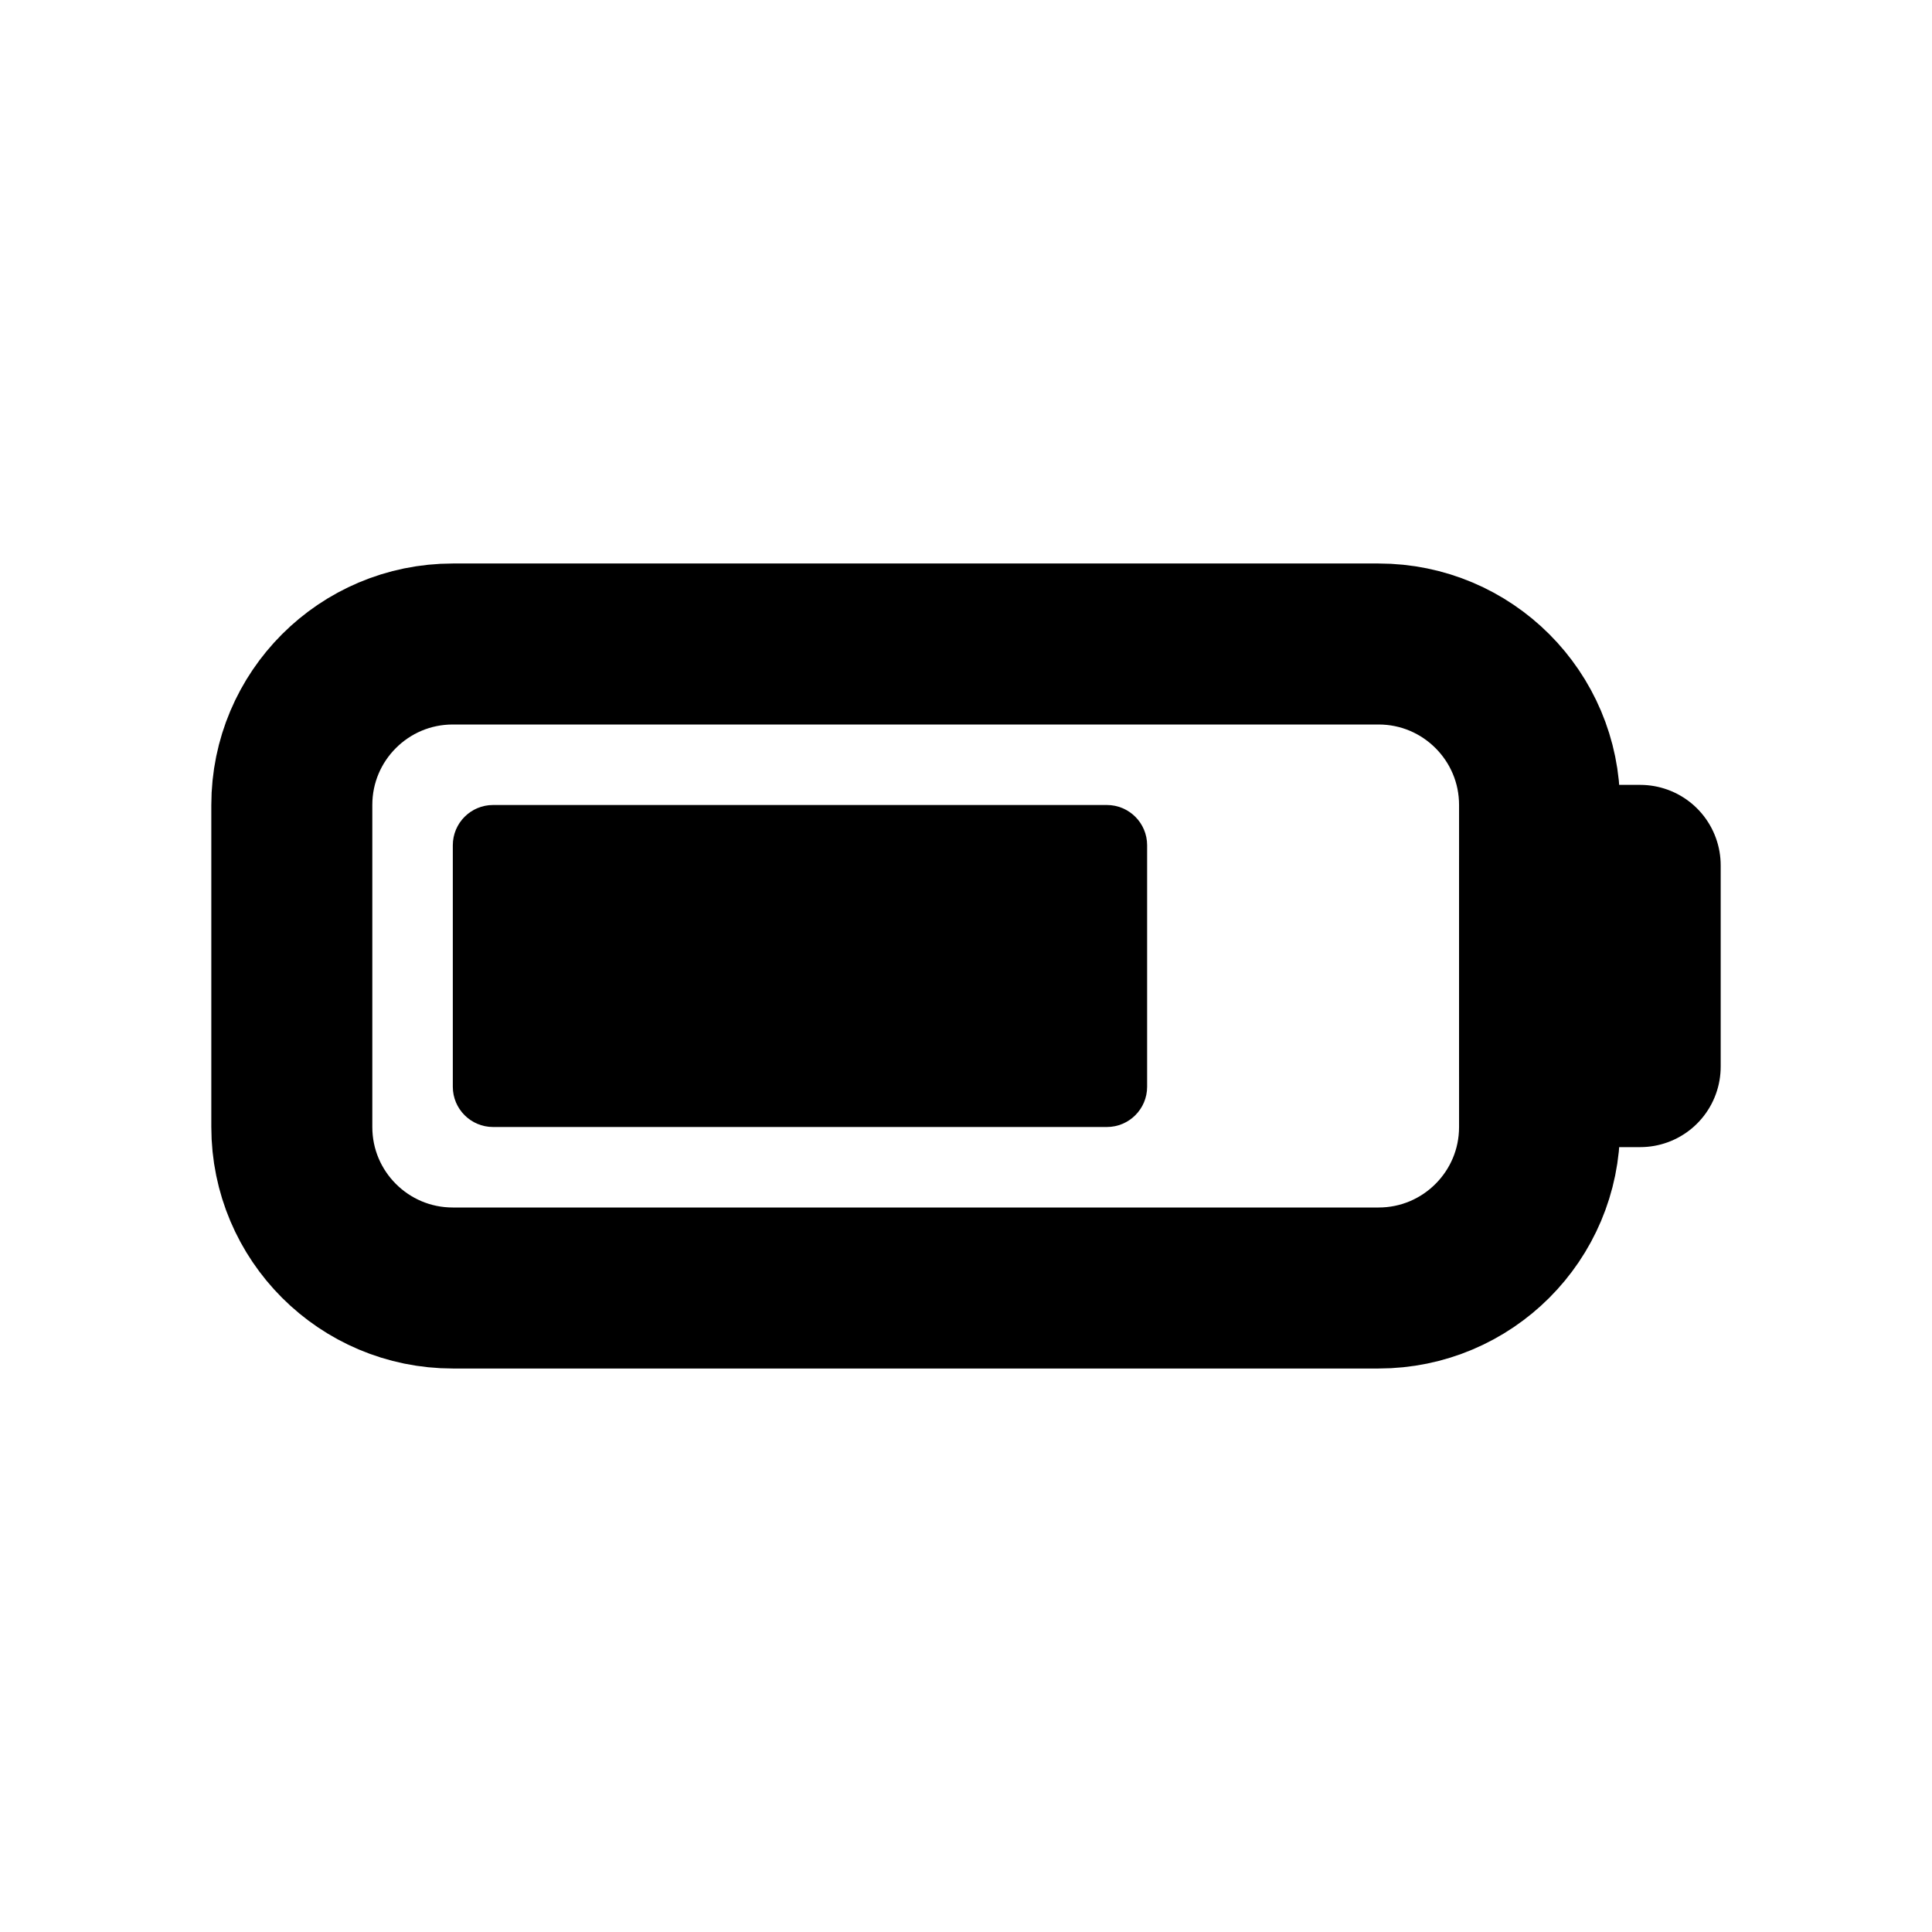
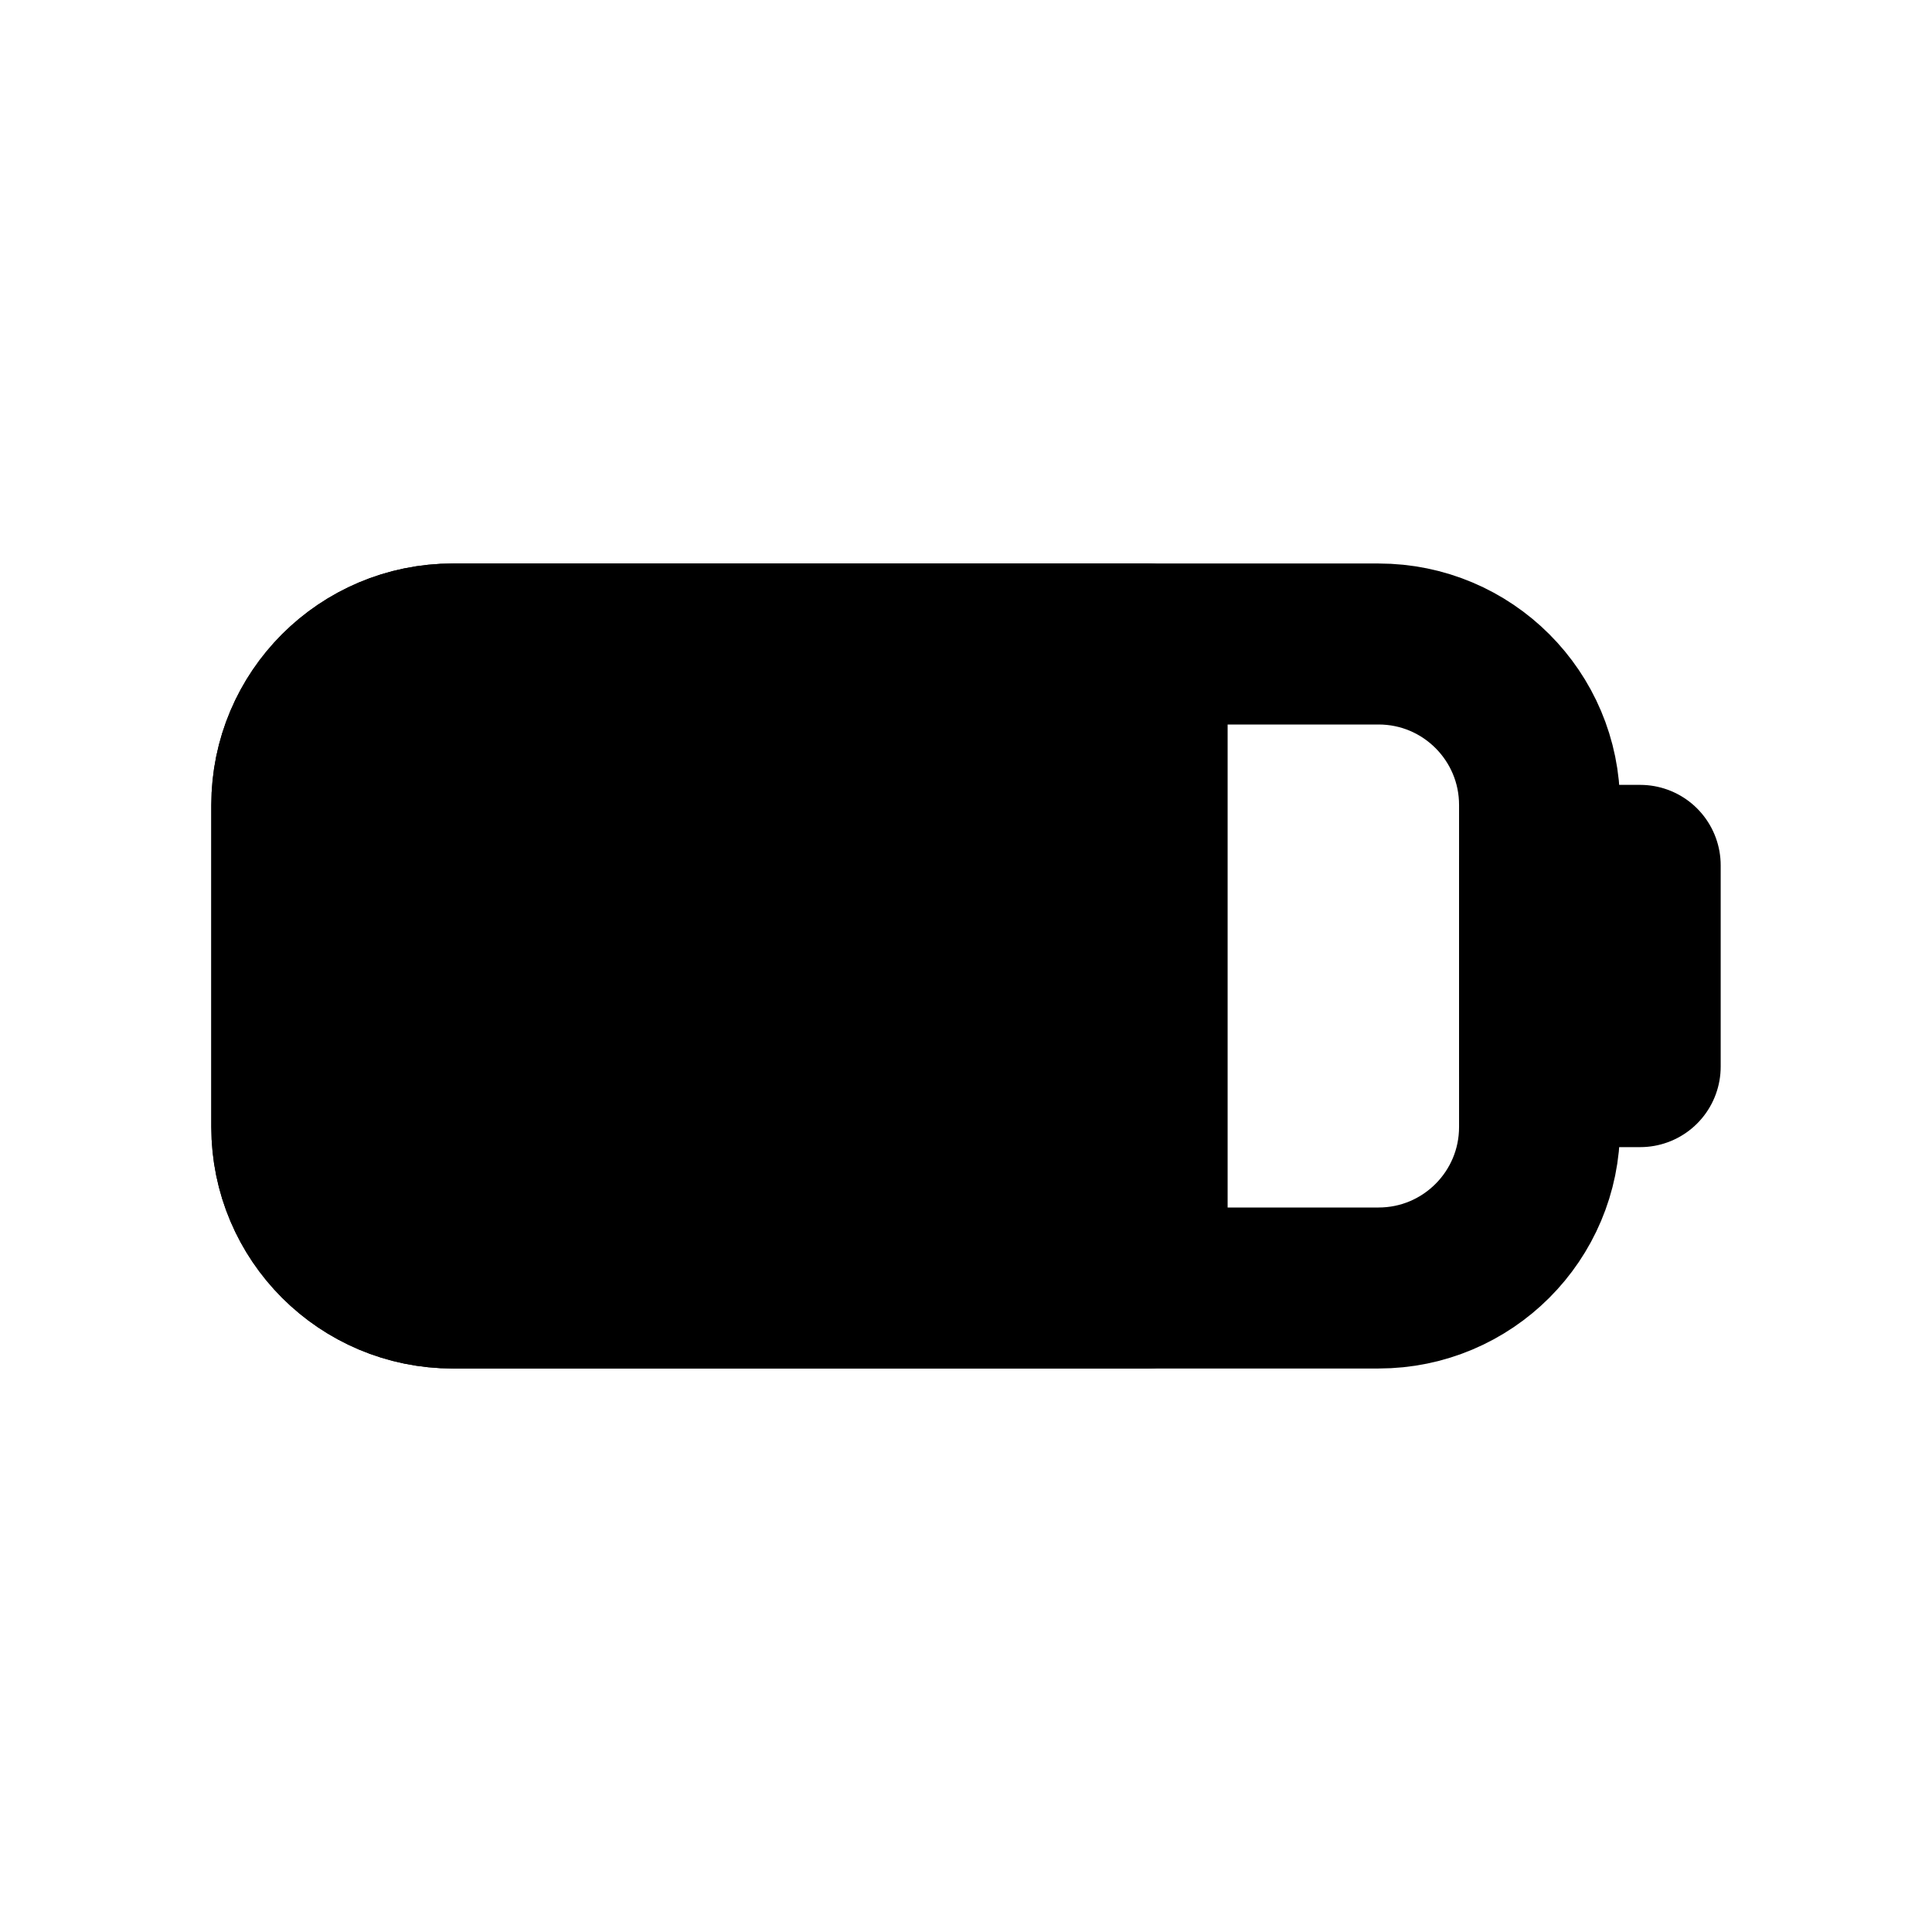
<svg xmlns="http://www.w3.org/2000/svg" width="24" height="24" viewBox="0 0 24 24" fill="none" stroke="currentColor" stroke-width="2" stroke-linecap="round" stroke-linejoin="round">
  <rect x="3.625" y="8" width="15.5" height="8" rx="2" />
  <path d="M19.125 10.75h1.25v2.5h-1.25z" fill="currentColor" />
-   <rect x="5.625" y="10" width="8.625" height="4" rx="0.5" fill="currentColor" stroke="none" />
+   <path d="M14.25 8v8H5.625a2 2 0 0 1-2-2v-4a2 2 0 0 1 2-2z" fill="currentColor" />
</svg>
